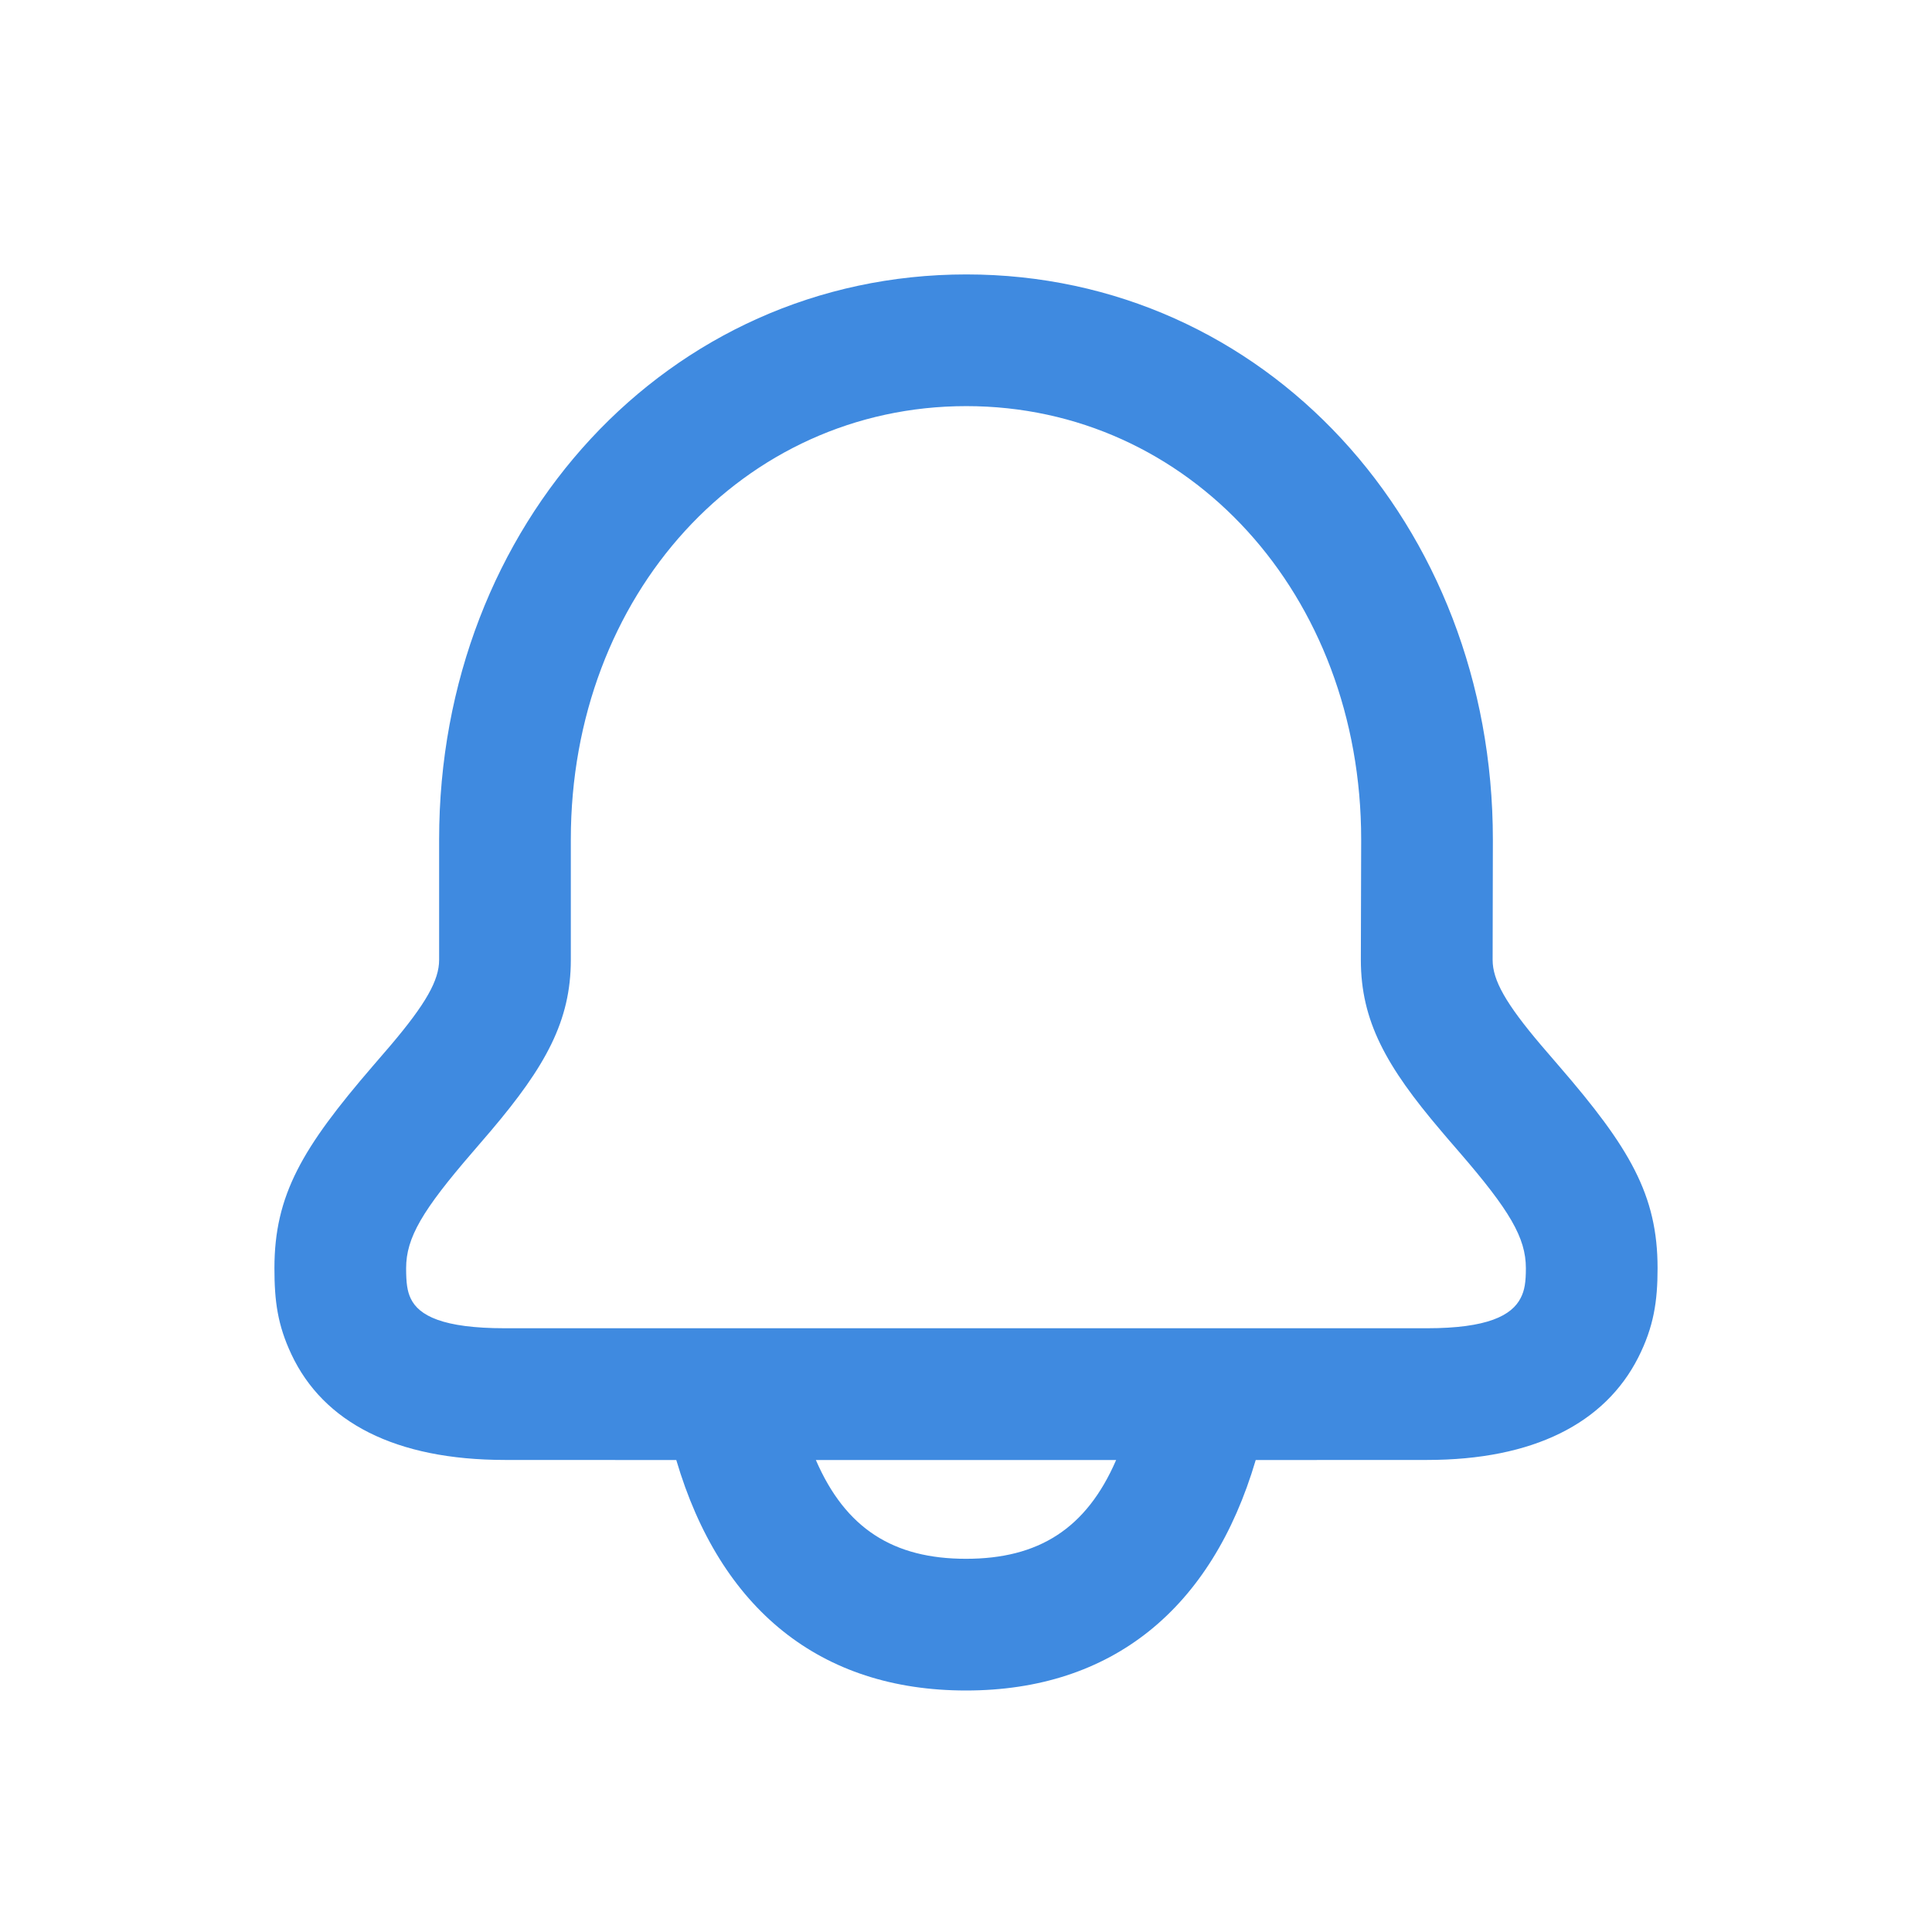
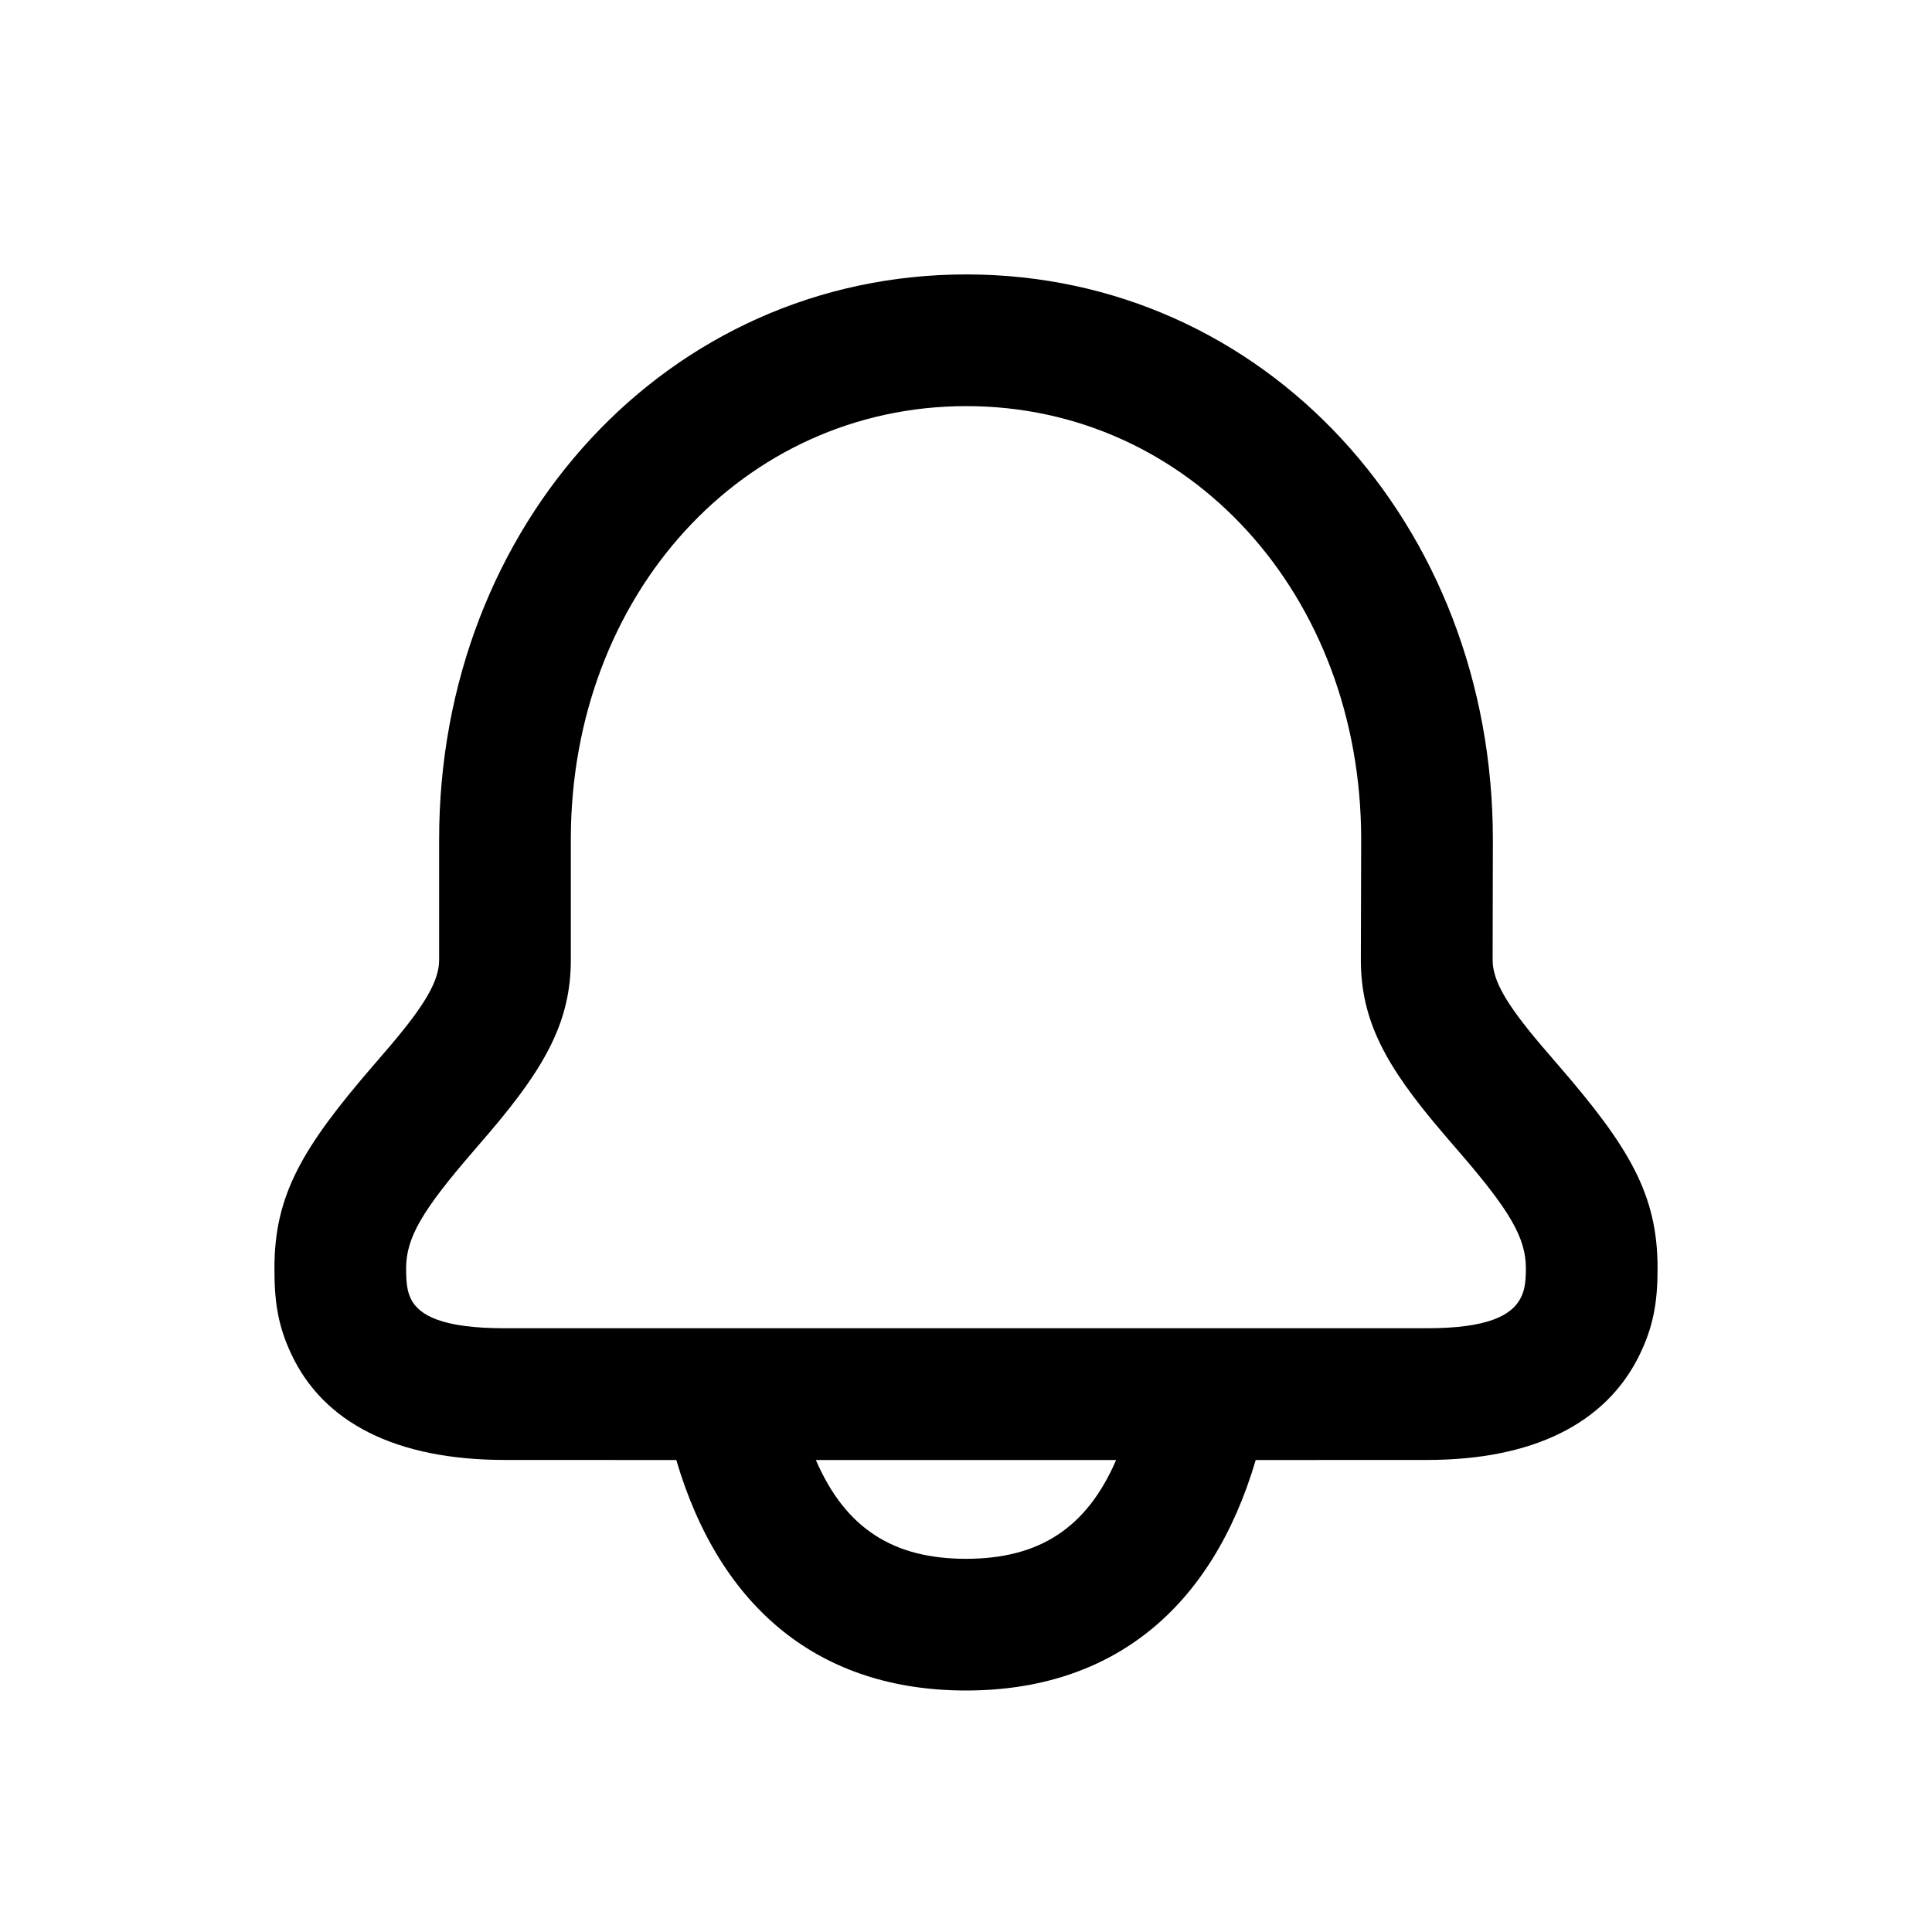
<svg xmlns="http://www.w3.org/2000/svg" width="24px" height="24px" viewBox="0 0 24 24" version="1.1">
  <g id="Icons/ic-notifications-on" stroke="none" stroke-width="1" fill="none" fill-rule="evenodd">
    <g>
      <rect id="Rectangle" x="0" y="0" width="24" height="24" />
-       <g id="notification_outline_28" transform="translate(3, 3)" fill="#3F8AE0">
+       <g id="notification_outline_28" transform="translate(3, 3)" fill="currentColor">
        <path d="M9.004,0.409 C12.711,0.409 15.545,3.513 15.545,7.43 L15.542,8.925 C15.542,9.176 15.705,9.467 16.146,9.986 C16.201,10.051 16.253,10.111 16.367,10.243 C17.243,11.256 17.591,11.843 17.591,12.754 C17.591,13.164 17.544,13.482 17.35,13.865 C16.936,14.679 16.051,15.136 14.727,15.136 L12.599,15.137 C12.053,16.989 10.81,18 9,18 C7.19,18 5.947,16.989 5.401,15.137 L3.273,15.136 C1.91,15.136 1.016,14.667 0.62,13.824 C0.448,13.459 0.409,13.162 0.409,12.754 C0.409,11.843 0.757,11.257 1.63,10.244 C1.744,10.112 1.796,10.052 1.852,9.986 C2.292,9.467 2.455,9.176 2.455,8.924 L2.455,7.428 C2.455,3.515 5.295,0.409 9.004,0.409 Z M10.865,15.137 L7.135,15.137 C7.504,15.99 8.099,16.364 9,16.364 C9.901,16.364 10.496,15.99 10.865,15.137 Z M9.004,2.045 C6.233,2.045 4.091,4.387 4.091,7.428 L4.091,8.924 C4.091,9.683 3.776,10.247 3.1,11.045 C3.04,11.116 2.983,11.181 2.87,11.313 C2.248,12.033 2.045,12.375 2.045,12.754 C2.045,12.939 2.059,13.038 2.101,13.128 C2.202,13.344 2.5,13.5 3.273,13.5 L14.727,13.5 C15.475,13.5 15.78,13.343 15.891,13.123 C15.94,13.028 15.955,12.926 15.955,12.754 C15.955,12.375 15.752,12.034 15.129,11.313 C15.015,11.182 14.959,11.116 14.899,11.045 C14.22,10.247 13.905,9.683 13.905,8.924 L13.909,7.428 C13.909,4.386 11.772,2.045 9.004,2.045 Z" id="Shape" />
      </g>
    </g>
  </g>
</svg>
